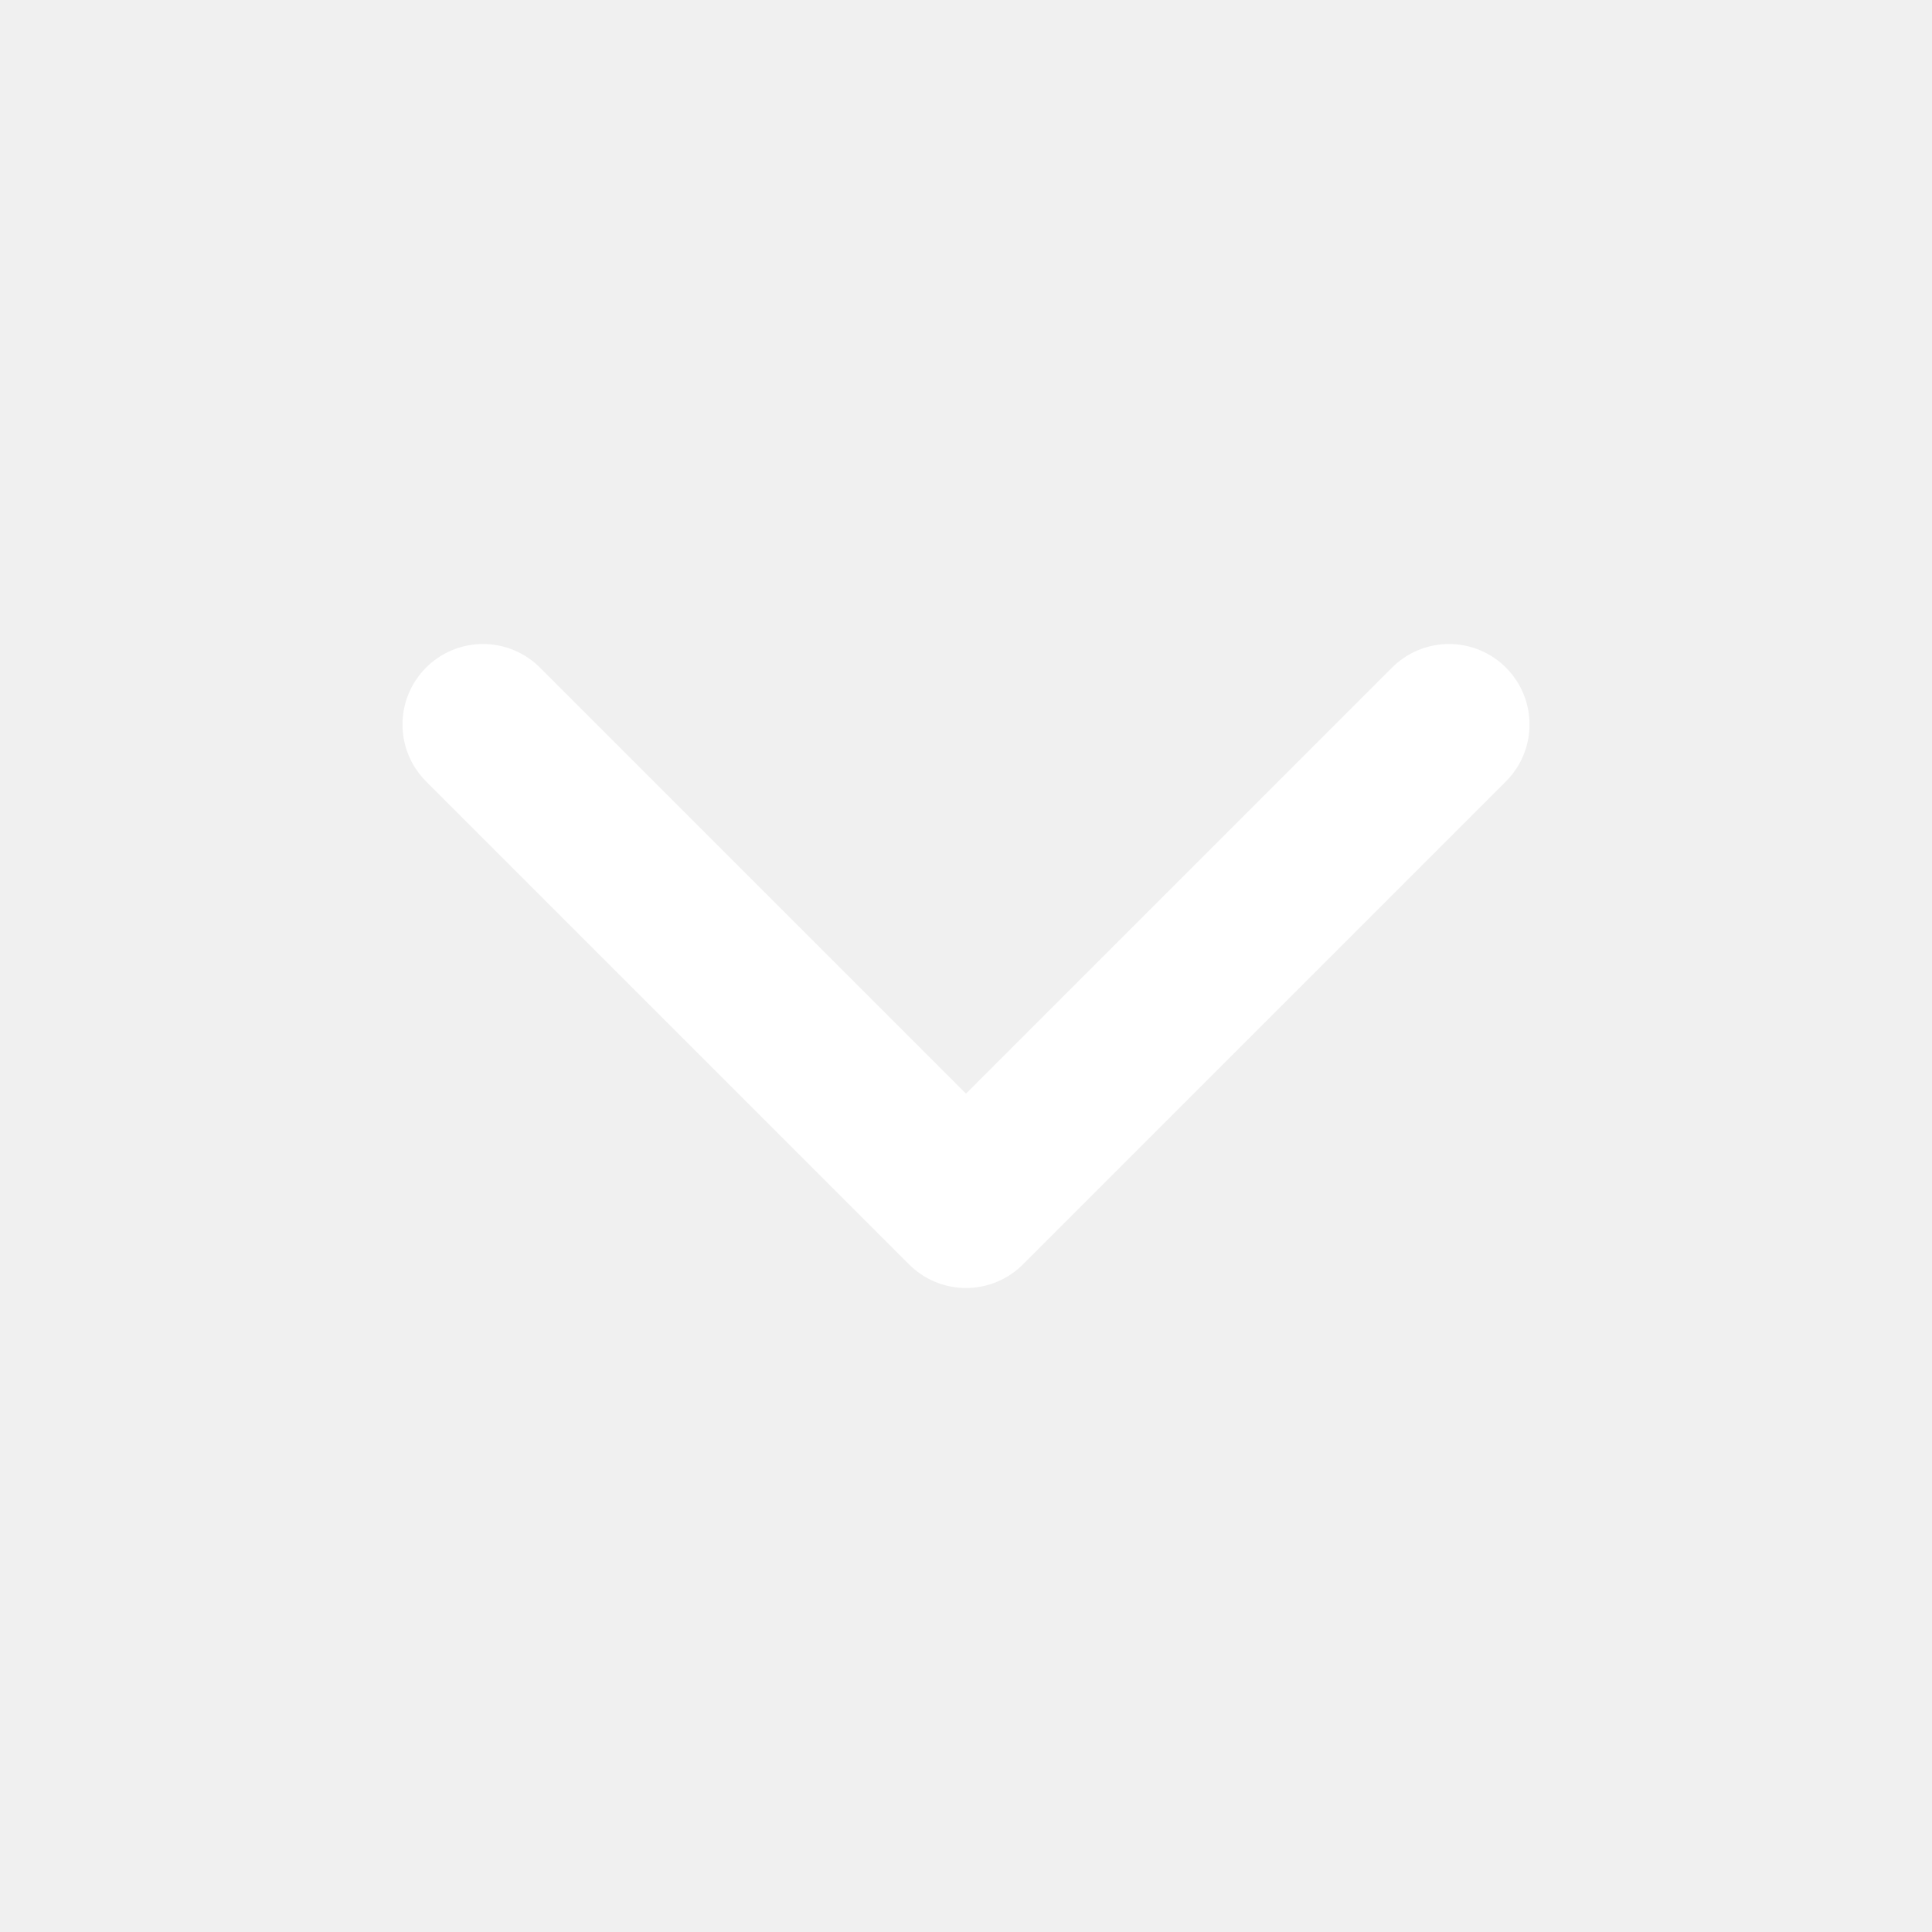
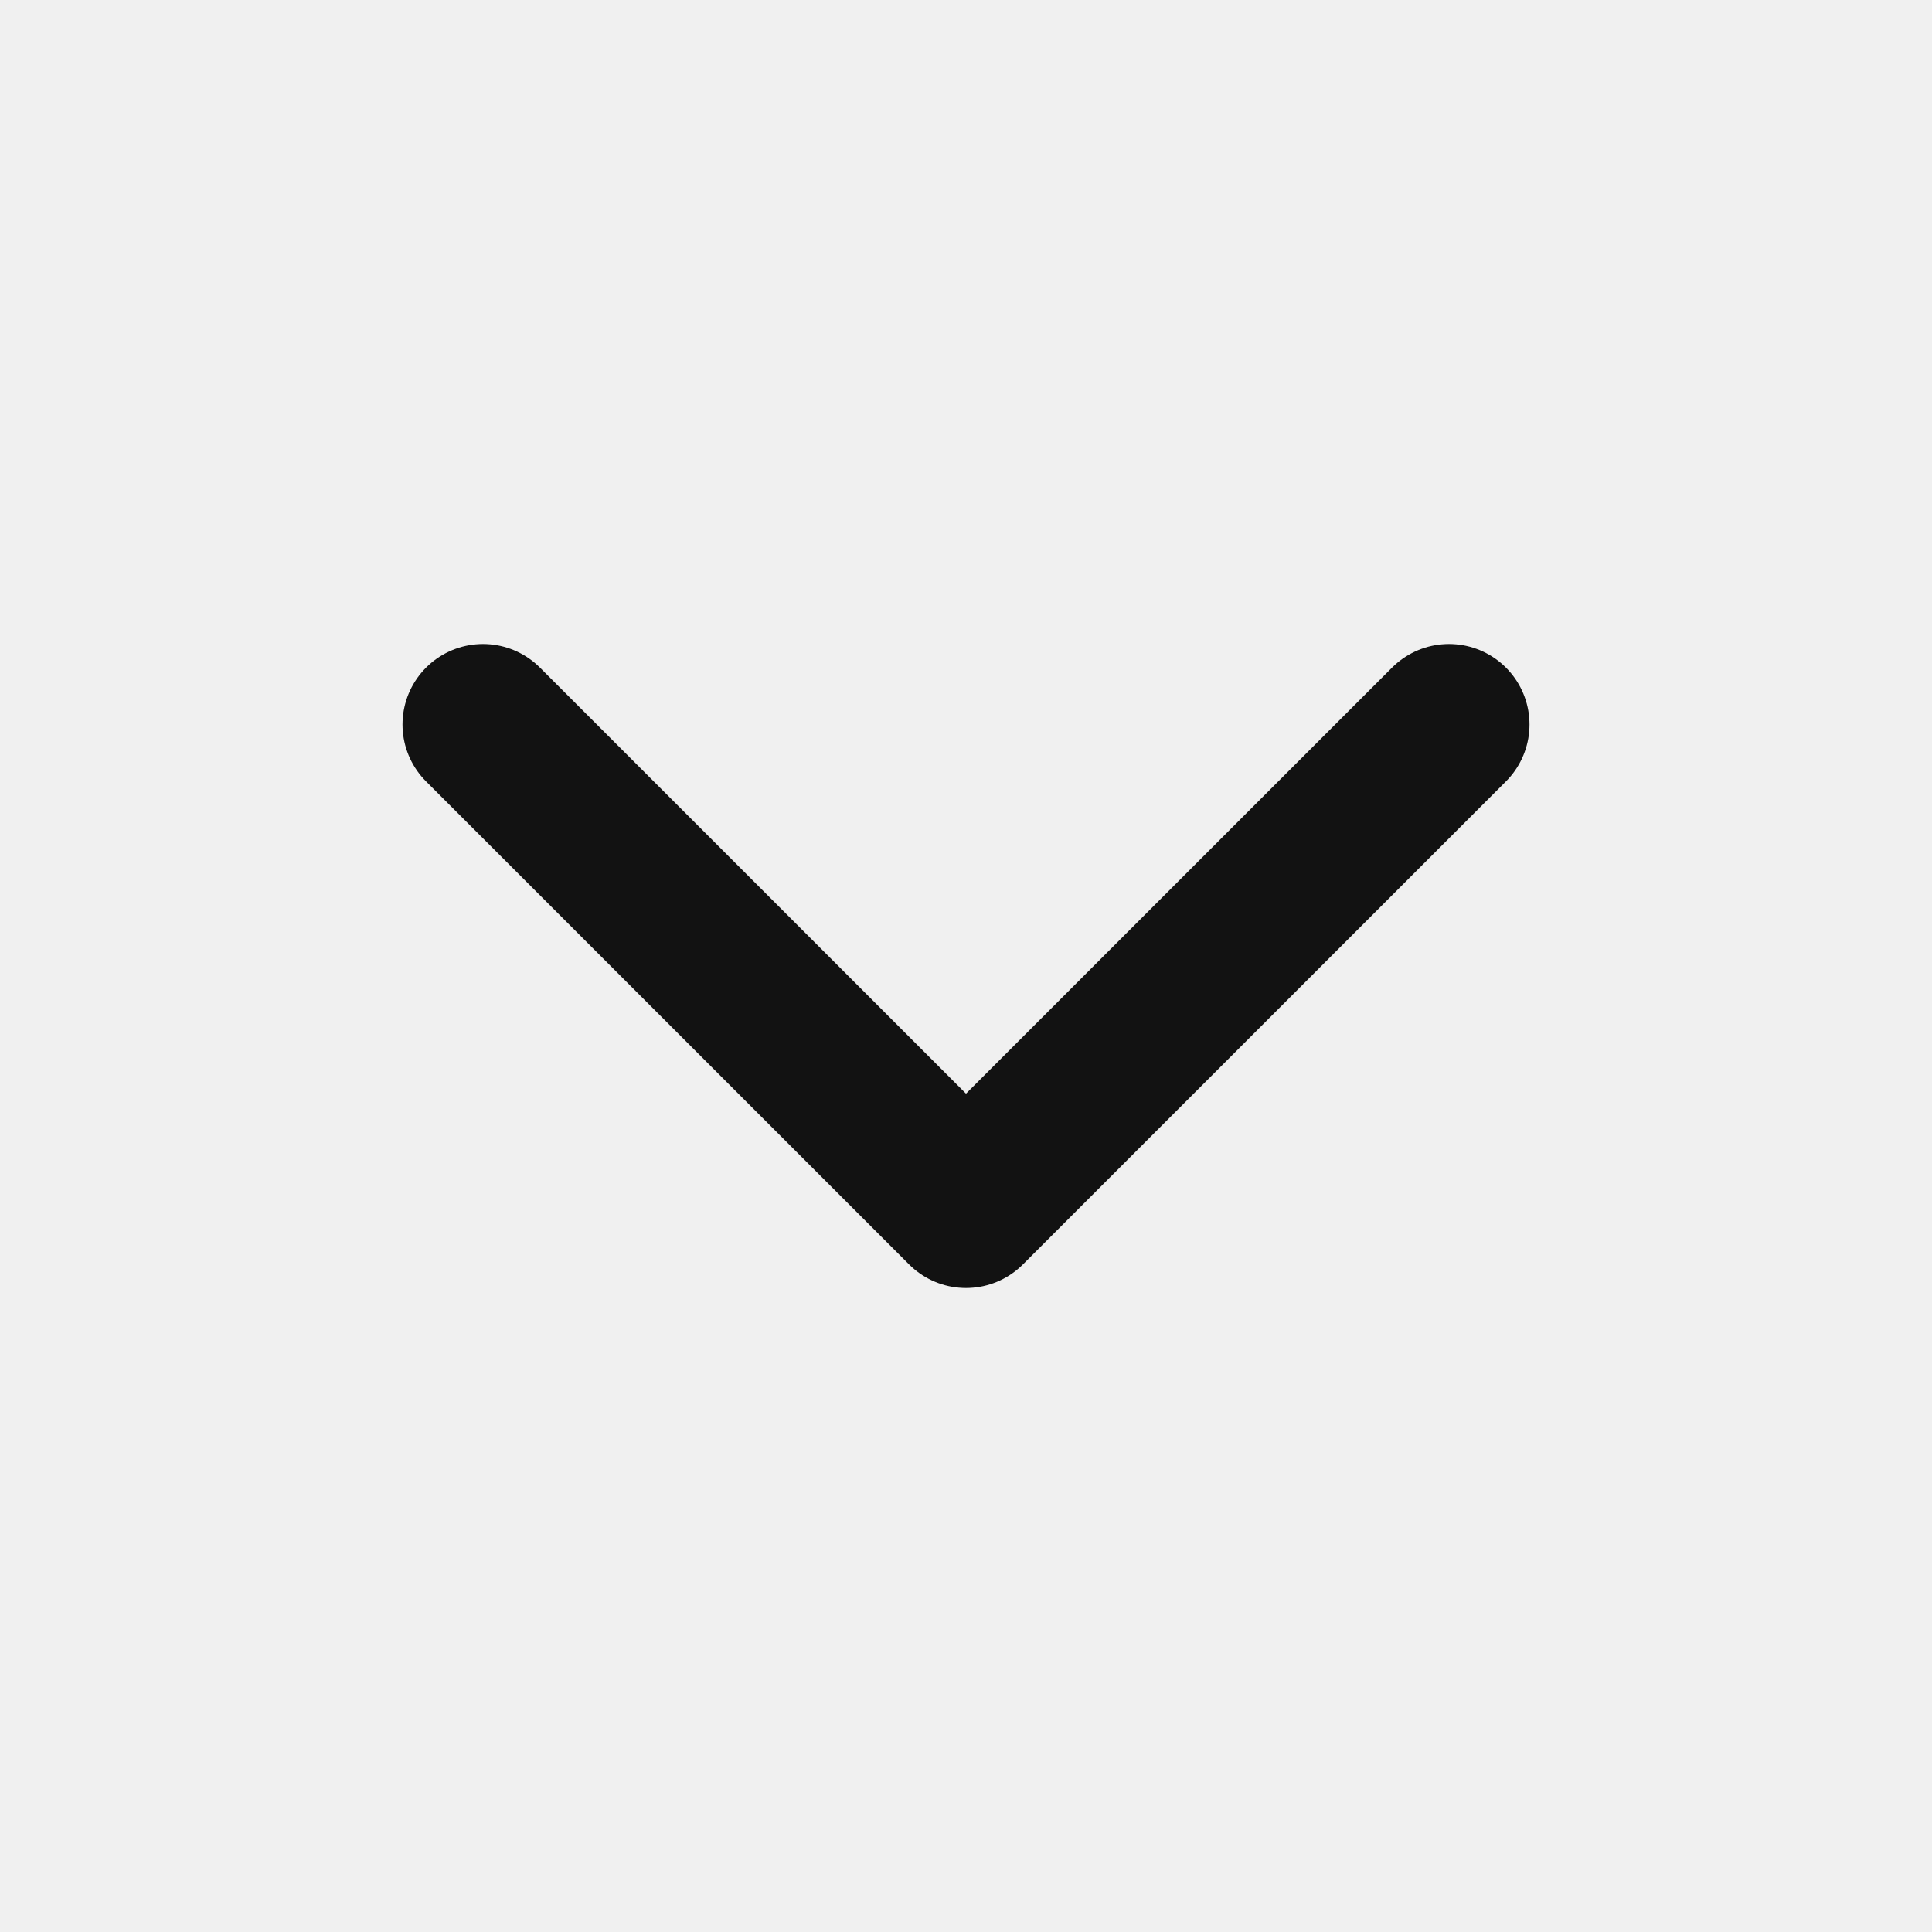
<svg xmlns="http://www.w3.org/2000/svg" width="24px" height="24px" viewBox="0 0 24 24" fill="none" transform="rotate(0) scale(1, 1)">
-   <path d="M6 9L12 15L18 9" stroke="#ffffff" stroke-width="2" stroke-linecap="round" stroke-linejoin="round" />
+   <path d="M6 9L12 15L18 9" stroke="#121212" stroke-width="2" stroke-linecap="round" stroke-linejoin="round" />
</svg>
